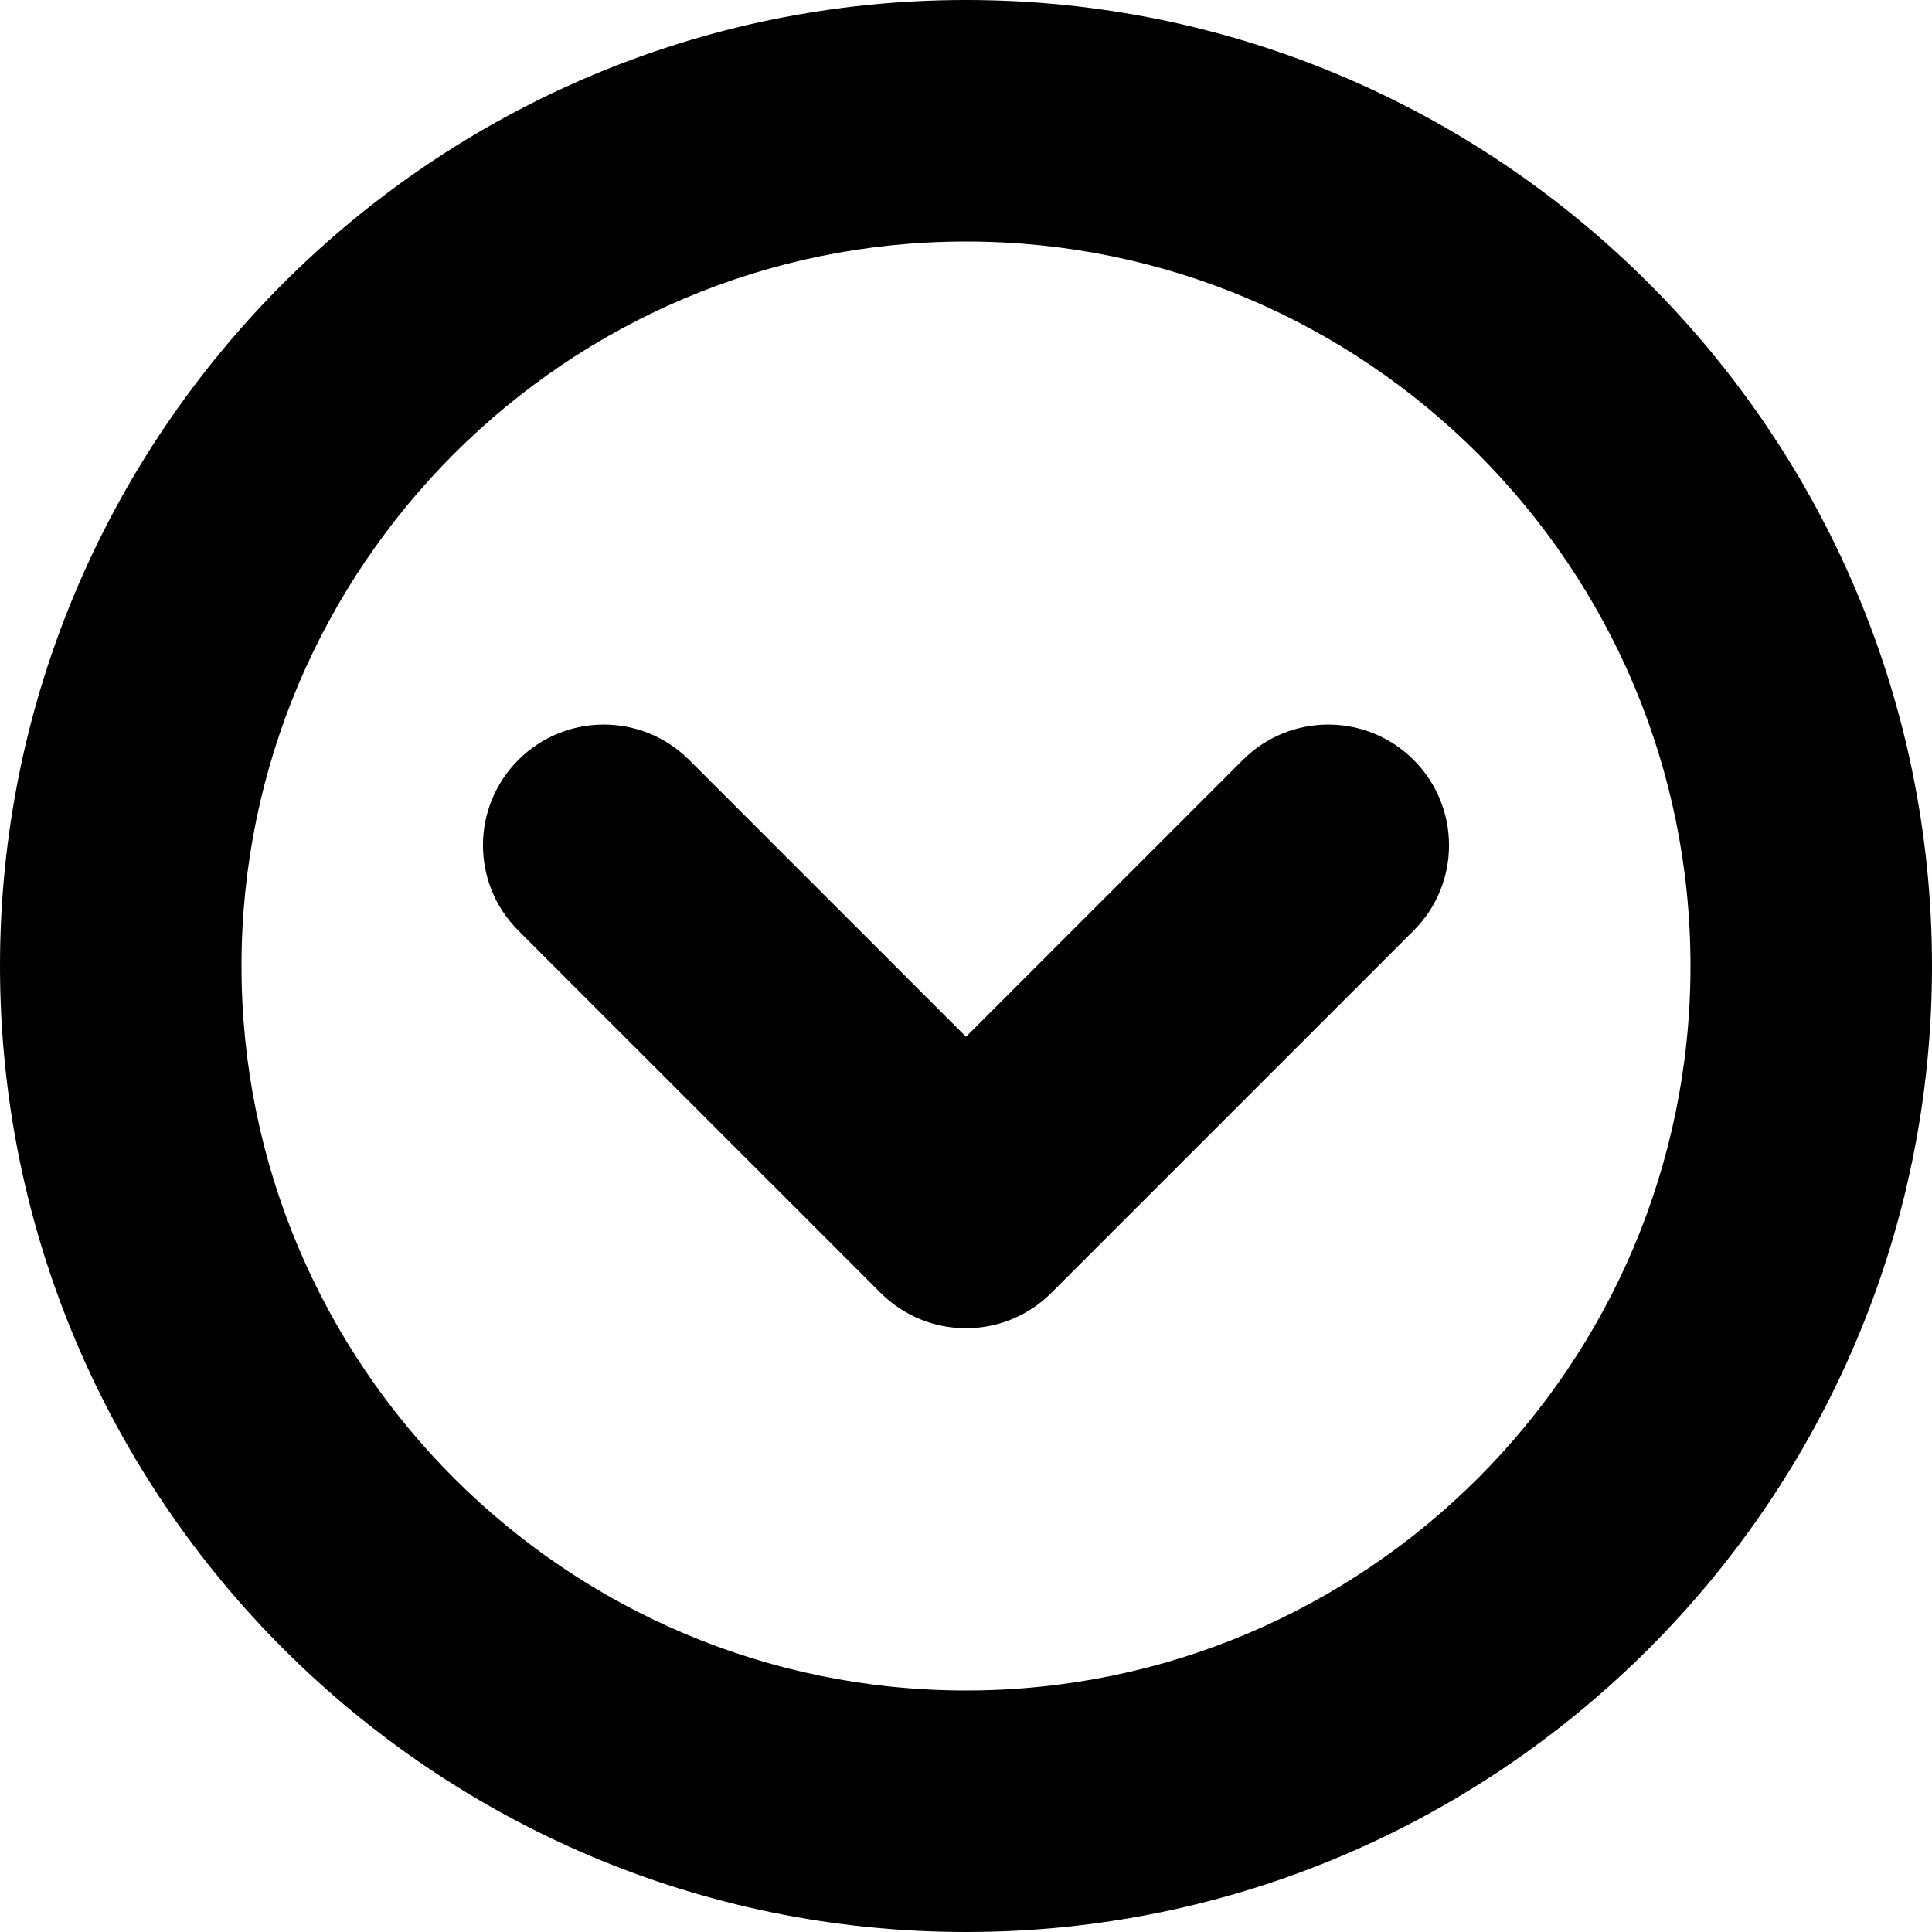
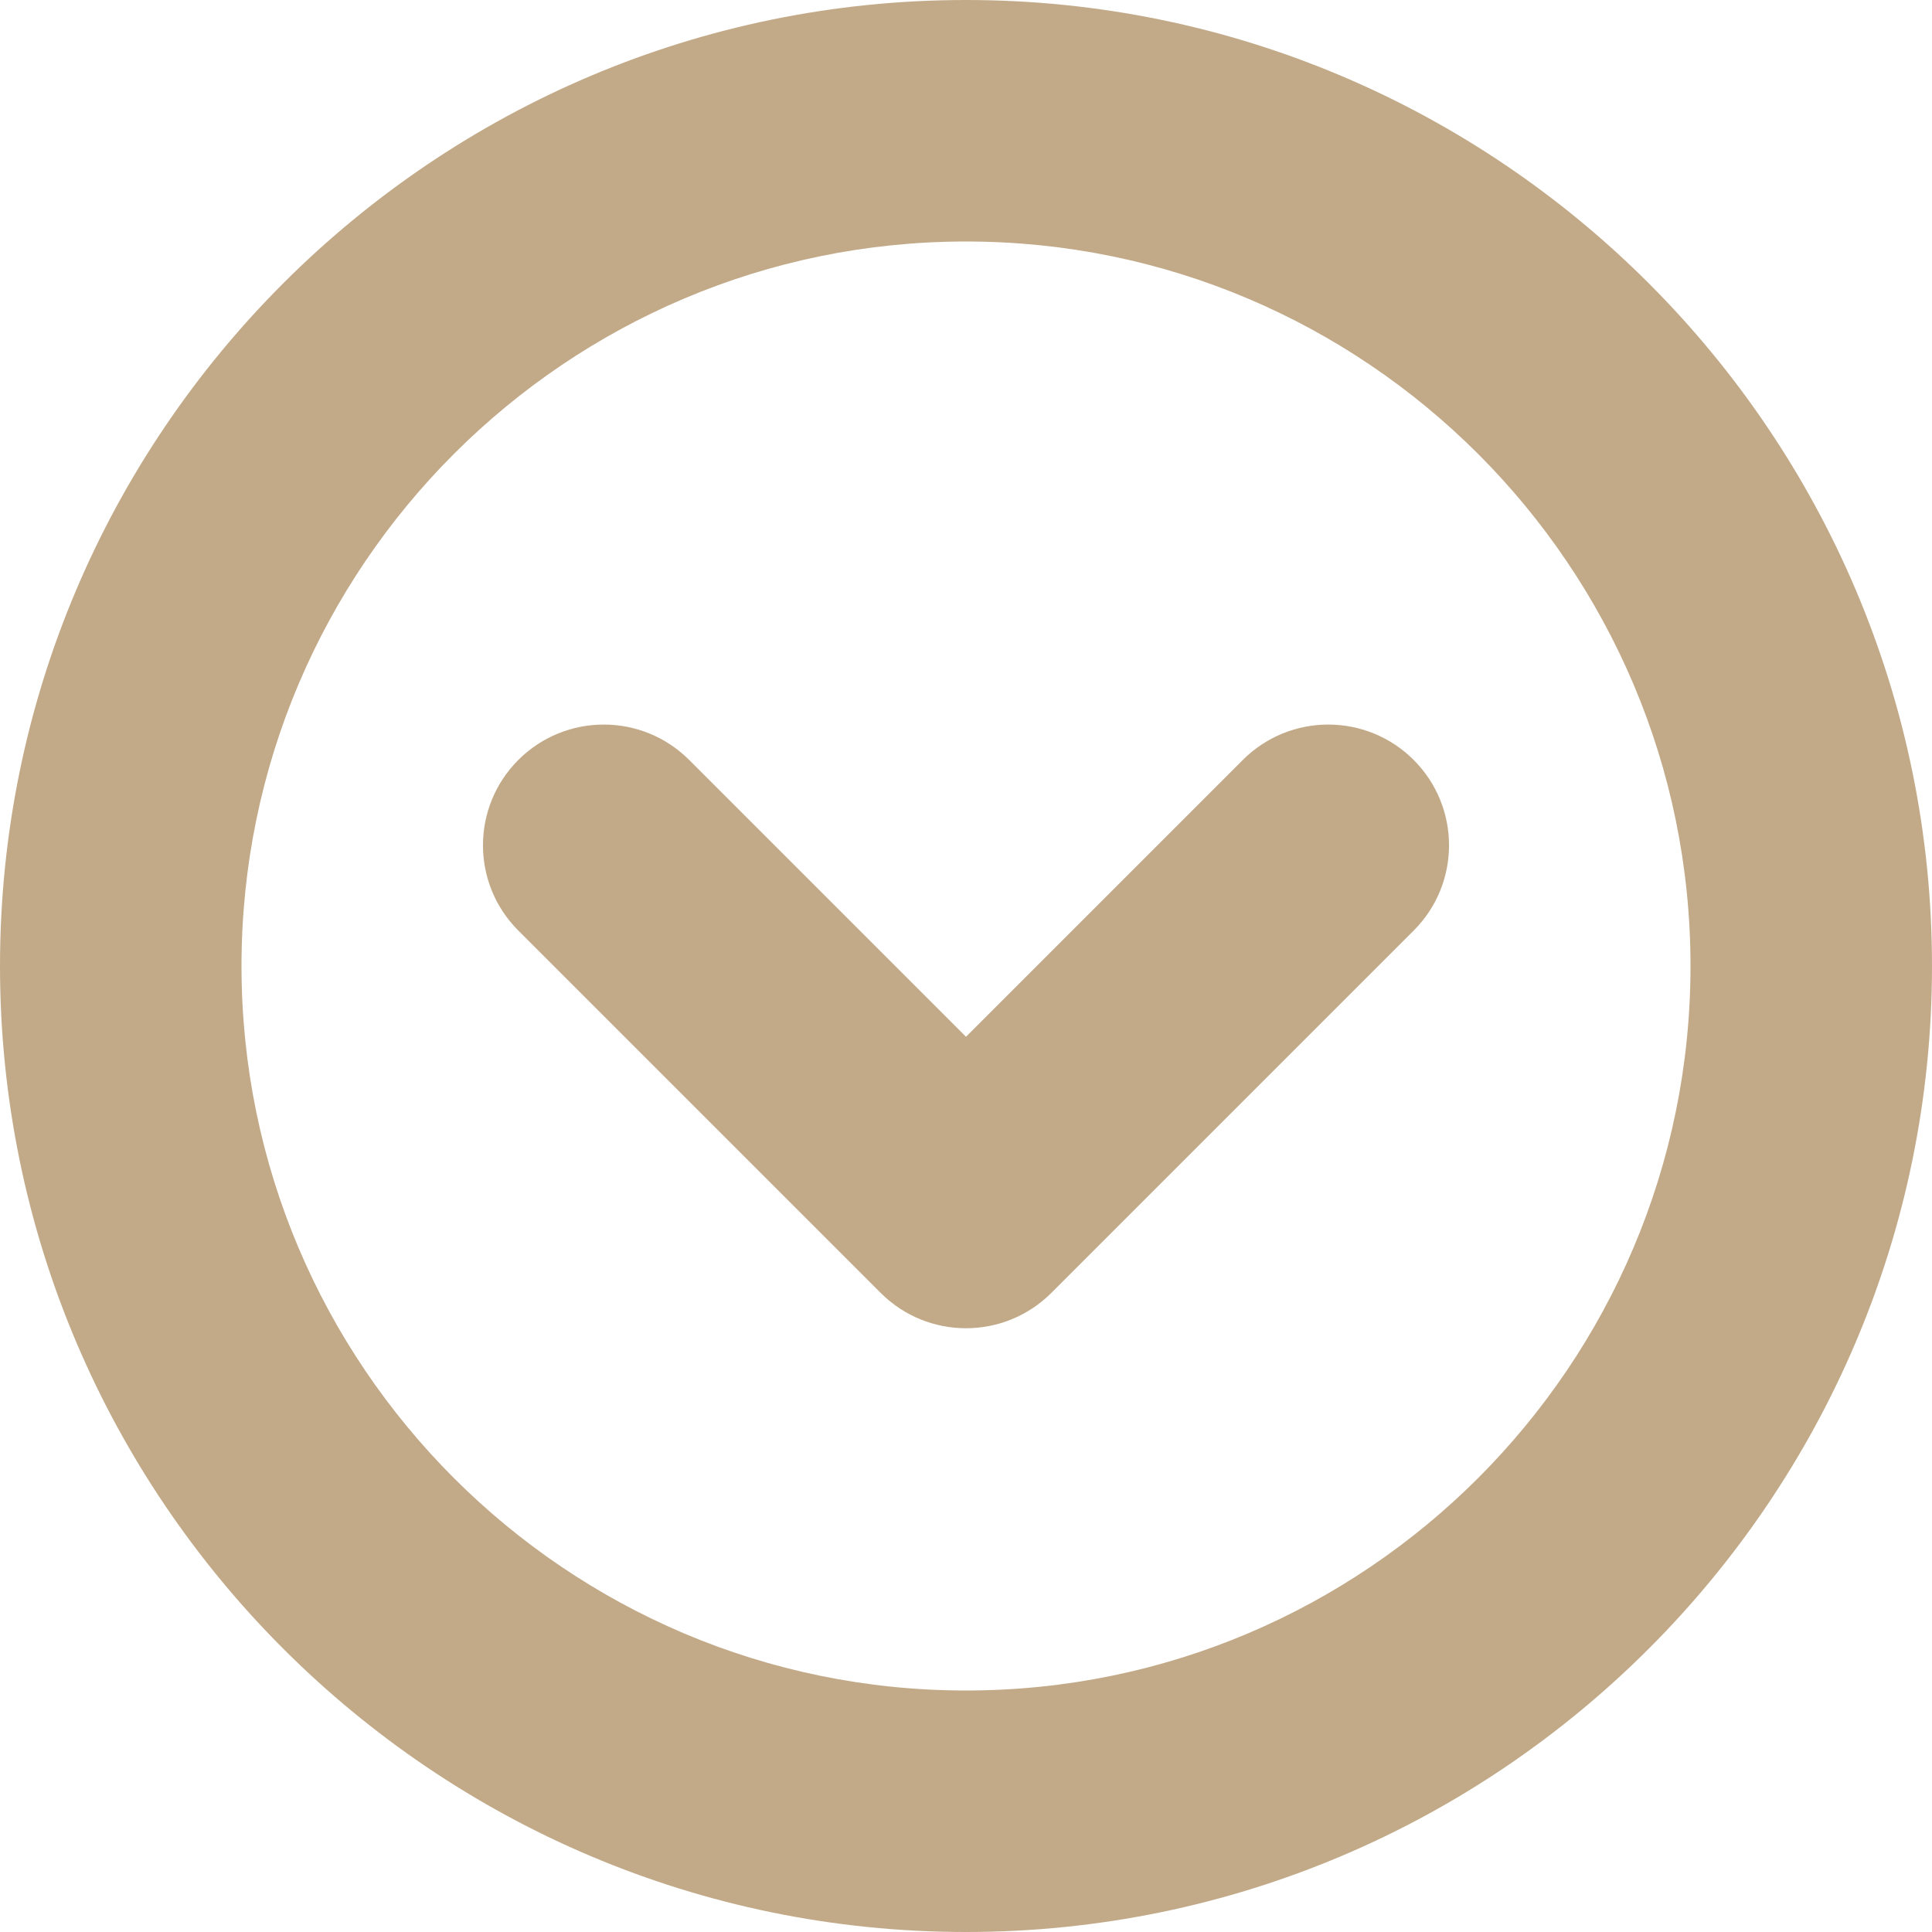
- <svg xmlns="http://www.w3.org/2000/svg" preserveAspectRatio="xMidYMid" width="500" height="500" viewBox="0 0 16 16">
-   <defs>
-     <style>
-       .cls-1 {
-         fill: #000000;
-         fill-rule: evenodd;
-       }
-       .cls-1:hover {
-   			fill: rgb(239,189,172);
-   			fill-rule: evenodd;
-       }
-     </style>
-   </defs>
+ <svg xmlns="http://www.w3.org/2000/svg" id="Download" version="1.1" preserveAspectRatio="xMidYMid" width="500" height="500" viewBox="0 0 16 16" fill="rgb(194,170,136)">
  <path d="M8.000,16.000 C3.589,16.000 -0.000,12.411 -0.000,8.000 C-0.000,3.589 3.589,0.000 8.000,0.000 C12.411,0.000 16.000,3.589 16.000,8.000 C16.000,12.411 12.411,16.000 8.000,16.000 ZM8.000,2.000 C4.691,2.000 2.000,4.691 2.000,8.000 C2.000,11.309 4.691,14.000 8.000,14.000 C11.309,14.000 14.000,11.309 14.000,8.000 C14.000,4.691 11.309,2.000 8.000,2.000 ZM8.707,10.707 C8.512,10.902 8.256,11.000 8.000,11.000 C7.744,11.000 7.488,10.902 7.293,10.707 L4.293,7.707 C3.902,7.317 3.902,6.684 4.293,6.293 C4.684,5.903 5.316,5.903 5.707,6.293 L8.000,8.586 L10.293,6.293 C10.684,5.903 11.316,5.903 11.707,6.293 C12.098,6.684 12.098,7.317 11.707,7.707 L8.707,10.707 Z" class="cls-1" />
</svg>
